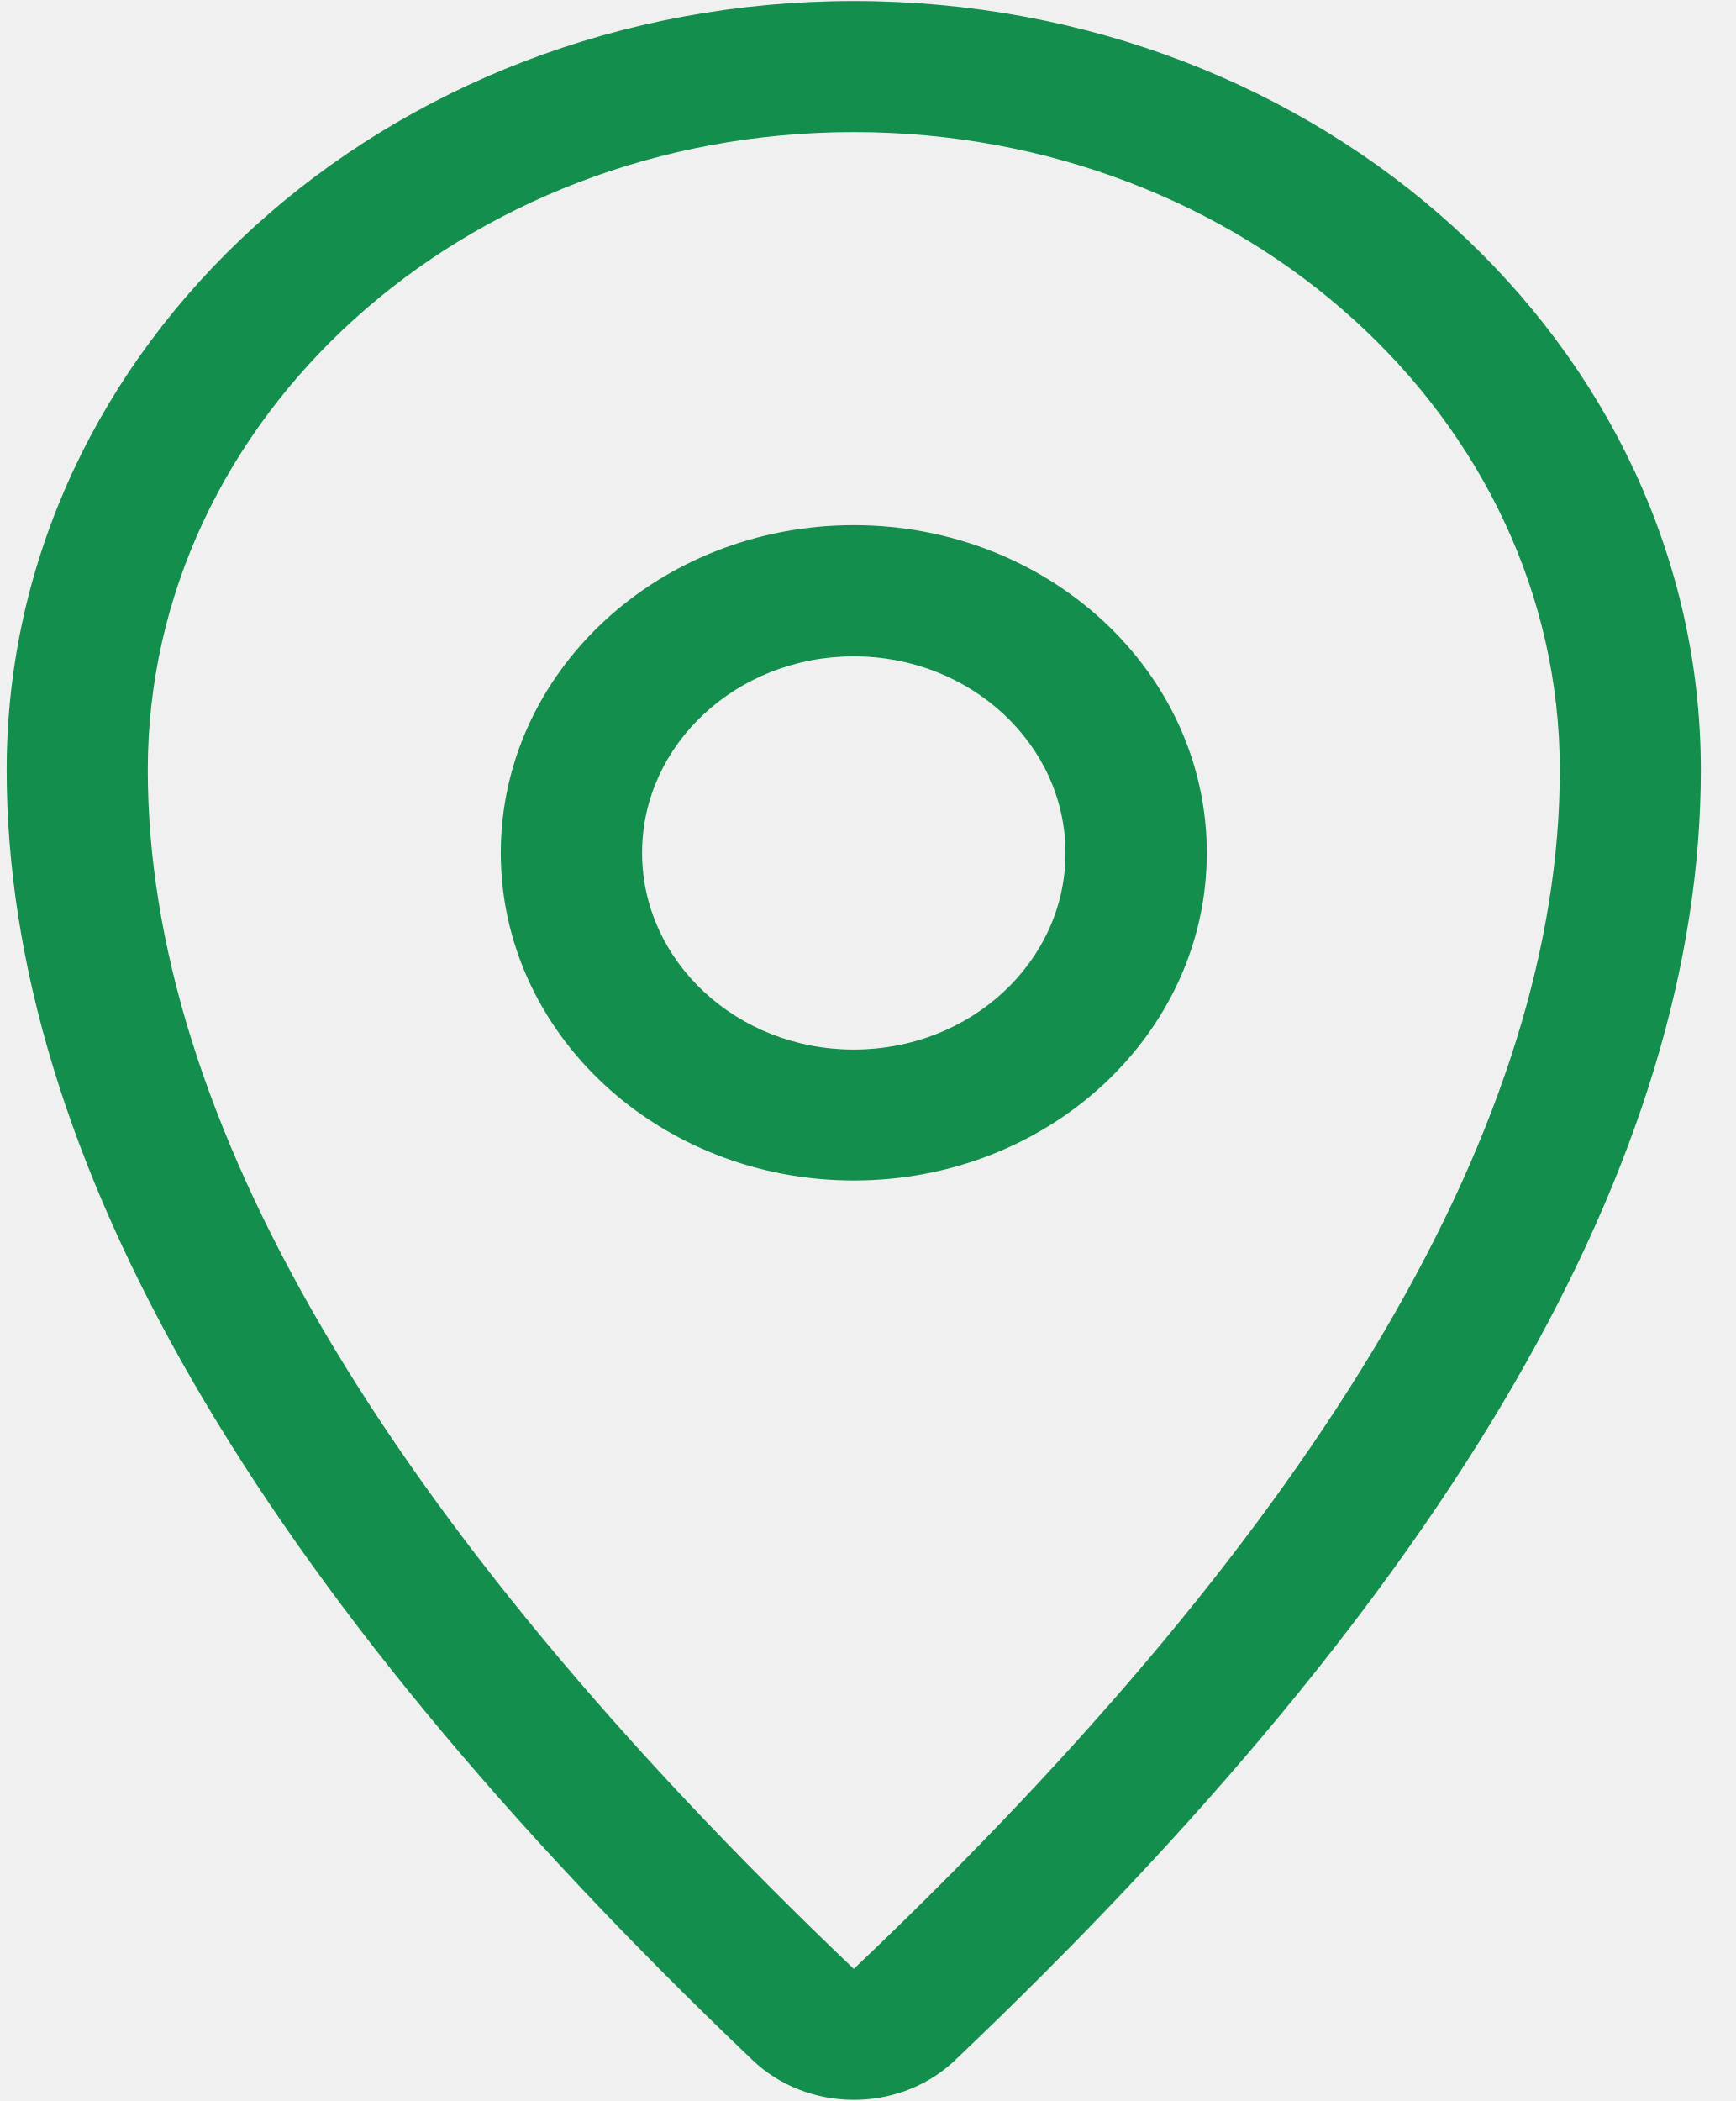
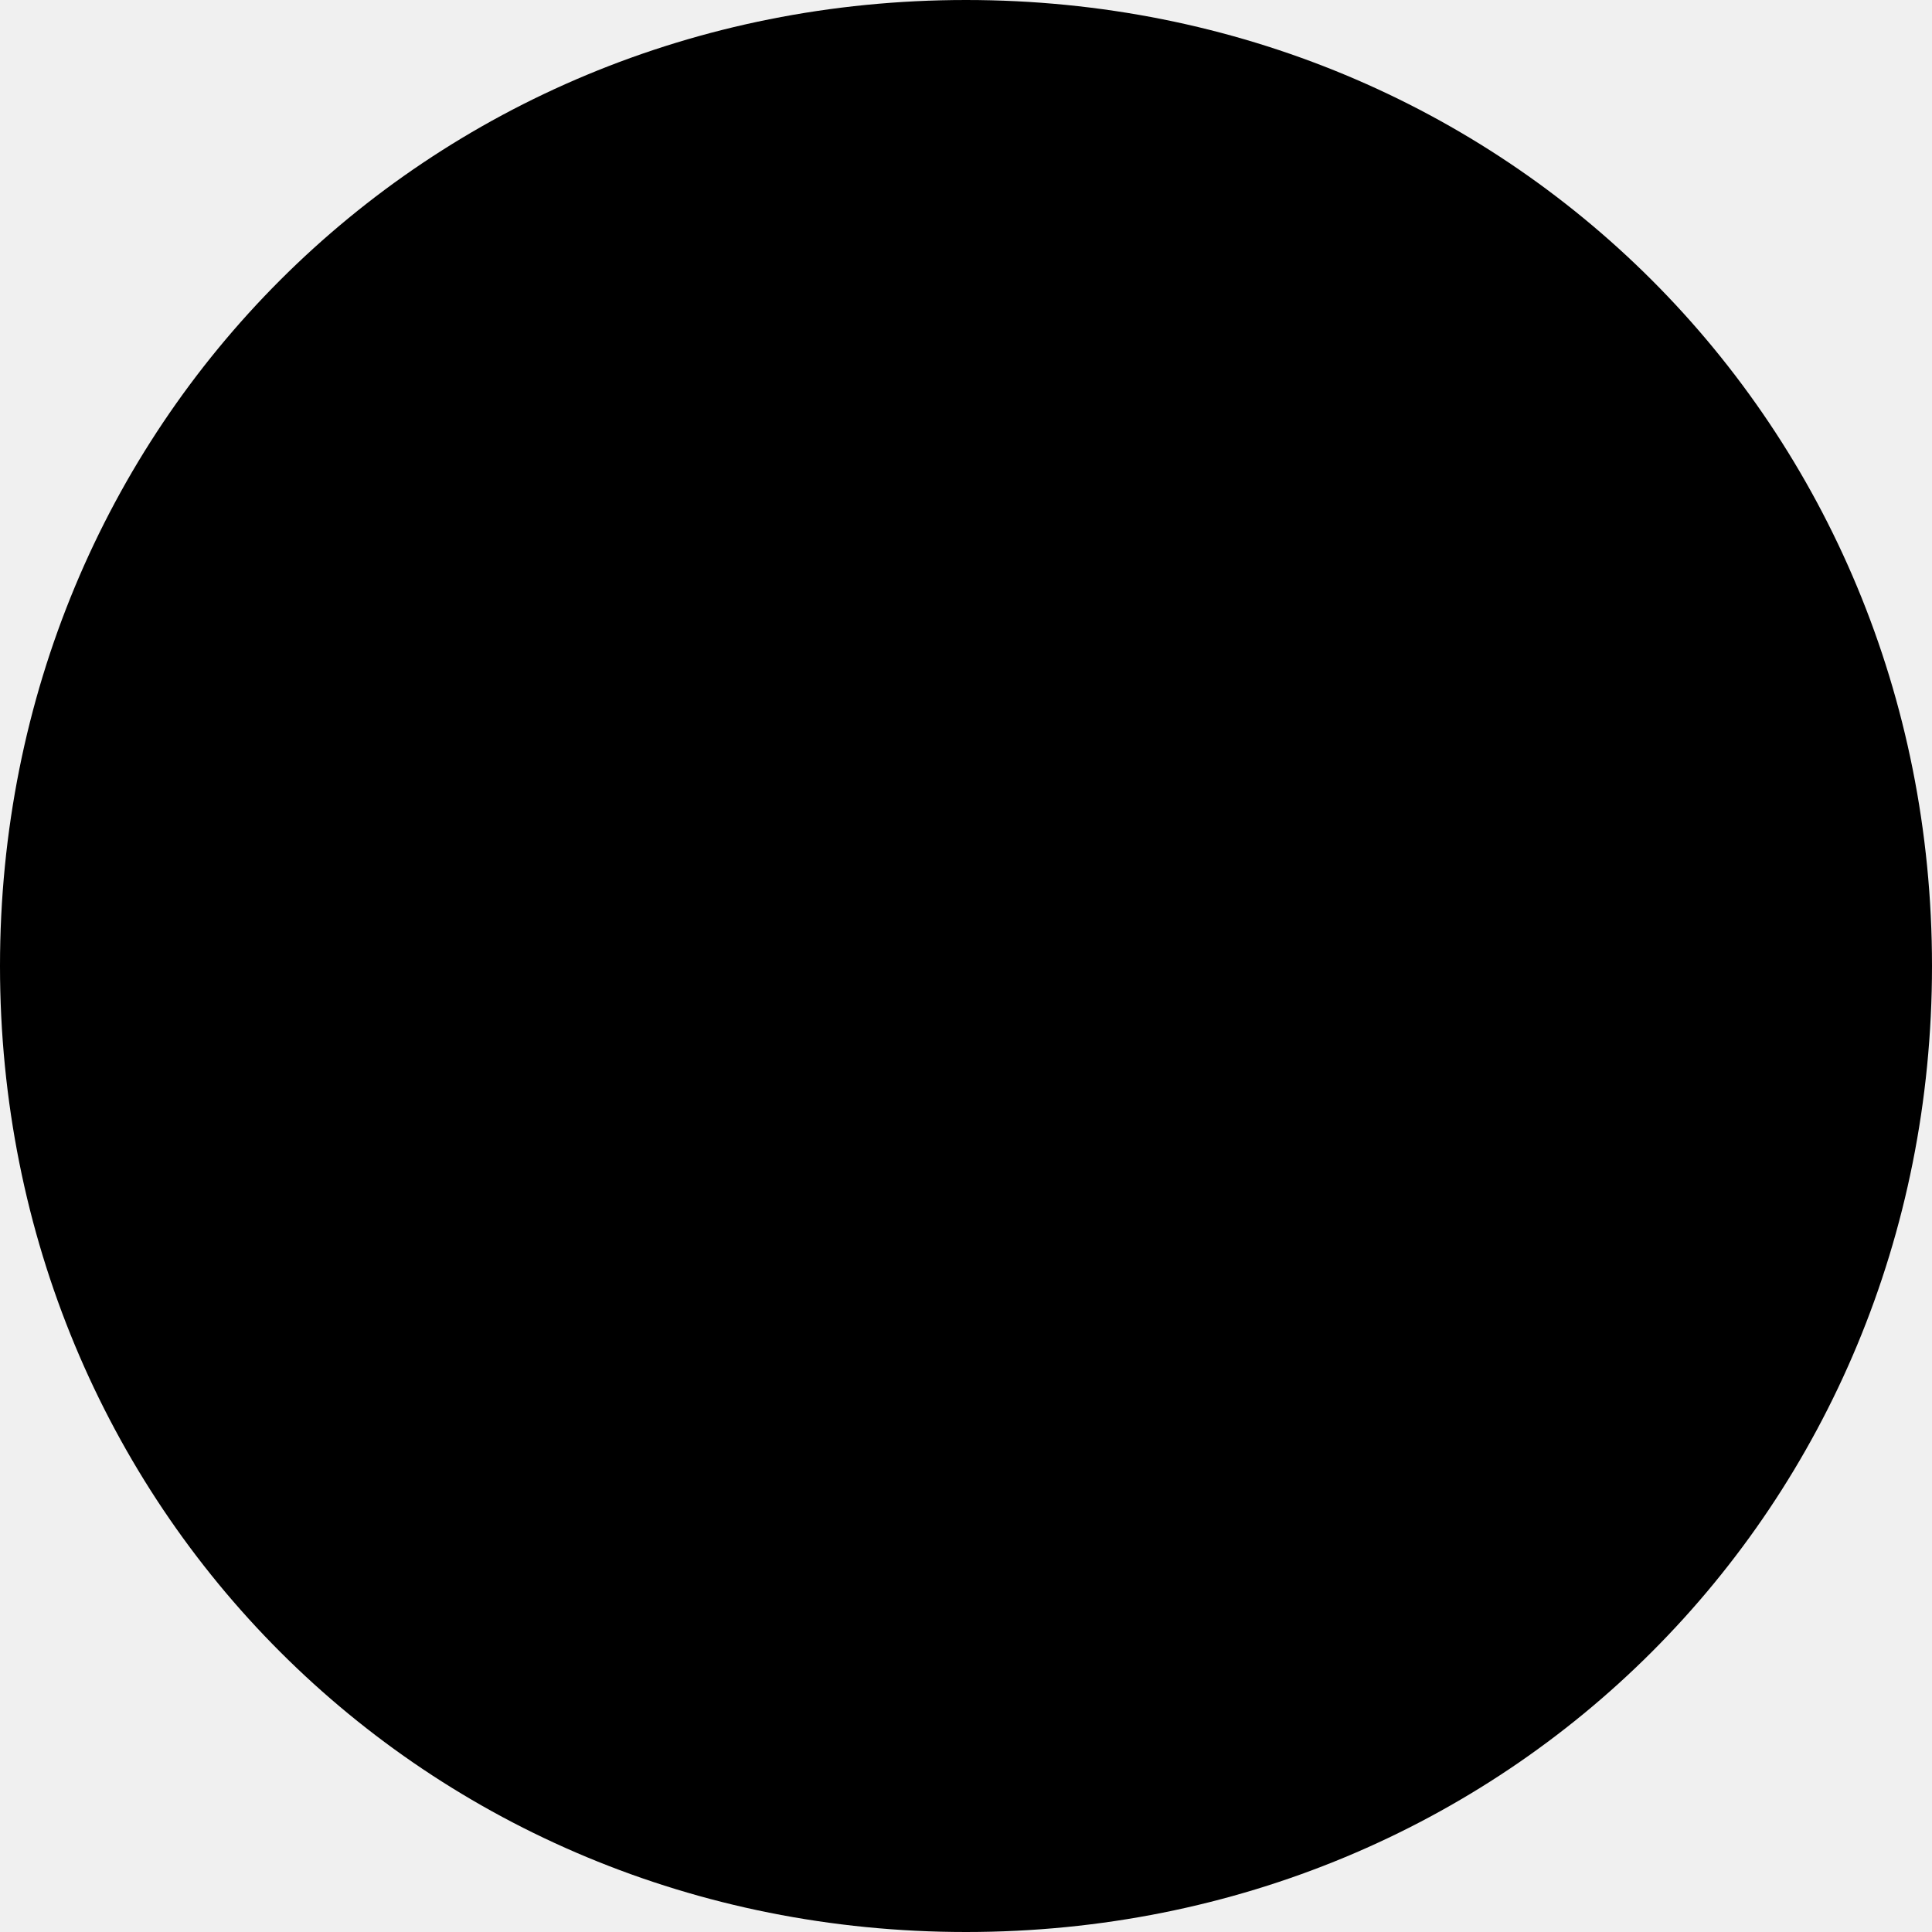
- <svg xmlns="http://www.w3.org/2000/svg" version="1.1" width="19px" height="23px">
+ <svg xmlns="http://www.w3.org/2000/svg" version="1.1" width="6px" height="6px">
  <defs>
    <pattern id="BGPattern" patternUnits="userSpaceOnUse" alignment="0 0" imageRepeat="None" />
-     <mask fill="white" id="Clip144">
-       <path d="M 9.348 21.554  C 14.54 16.621  17.078 12.231  17.078 8.429  C 17.078 4.579  13.625 1.446  9.348 1.446  C 5.071 1.446  1.618 4.579  1.618 8.429  C 1.618 12.213  4.158 16.603  9.348 21.554  Z M 18.622 8.429  C 18.622 12.672  15.901 17.38  10.455 22.555  L 10.427 22.581  C 9.815 23.134  8.836 23.121  8.24 22.553  C 2.795 17.362  0.073 12.652  0.073 8.429  C 0.073 3.781  4.225 0.011  9.348 0.011  C 14.471 0.011  18.622 3.778  18.622 8.429  Z M 13.213 9.336  C 13.213 11.317  11.482 12.923  9.348 12.923  C 7.214 12.923  5.483 11.317  5.483 9.336  C 5.483 7.355  7.214 5.749  9.348 5.749  C 11.482 5.749  13.213 7.355  13.213 9.336  Z M 7.03 9.336  C 7.03 10.524  8.068 11.49  9.348 11.49  C 10.628 11.49  11.666 10.526  11.666 9.338  C 11.666 8.151  10.628 7.185  9.348 7.185  C 8.068 7.185  7.03 8.148  7.03 9.336  Z " fill-rule="evenodd" />
+     <mask fill="white" id="Clip149">
+       <path d="M 0 3  C 0 1.32  1.32 0  3 0  C 4.68 0  6 1.32  6 3  C 6 4.68  4.68 6  3 6  C 1.32 6  0 4.68  0 3  Z " fill-rule="evenodd" />
    </mask>
  </defs>
-   <g transform="matrix(1 0 0 1 -217 -460 )">
-     <path d="M 9.348 21.554  C 14.54 16.621  17.078 12.231  17.078 8.429  C 17.078 4.579  13.625 1.446  9.348 1.446  C 5.071 1.446  1.618 4.579  1.618 8.429  C 1.618 12.213  4.158 16.603  9.348 21.554  Z M 18.622 8.429  C 18.622 12.672  15.901 17.38  10.455 22.555  L 10.427 22.581  C 9.815 23.134  8.836 23.121  8.24 22.553  C 2.795 17.362  0.073 12.652  0.073 8.429  C 0.073 3.781  4.225 0.011  9.348 0.011  C 14.471 0.011  18.622 3.778  18.622 8.429  Z M 13.213 9.336  C 13.213 11.317  11.482 12.923  9.348 12.923  C 7.214 12.923  5.483 11.317  5.483 9.336  C 5.483 7.355  7.214 5.749  9.348 5.749  C 11.482 5.749  13.213 7.355  13.213 9.336  Z M 7.03 9.336  C 7.03 10.524  8.068 11.49  9.348 11.49  C 10.628 11.49  11.666 10.526  11.666 9.338  C 11.666 8.151  10.628 7.185  9.348 7.185  C 8.068 7.185  7.03 8.148  7.03 9.336  Z " fill-rule="nonzero" fill="rgba(20, 142, 77, 1)" stroke="none" transform="matrix(1 0 0 1 217 460 )" class="fill" />
-     <path d="M 9.348 21.554  C 14.54 16.621  17.078 12.231  17.078 8.429  C 17.078 4.579  13.625 1.446  9.348 1.446  C 5.071 1.446  1.618 4.579  1.618 8.429  C 1.618 12.213  4.158 16.603  9.348 21.554  Z " stroke-width="0" stroke-dasharray="0" stroke="rgba(255, 255, 255, 0)" fill="none" transform="matrix(1 0 0 1 217 460 )" class="stroke" mask="url(#Clip144)" />
-     <path d="M 18.622 8.429  C 18.622 12.672  15.901 17.38  10.455 22.555  L 10.427 22.581  C 9.815 23.134  8.836 23.121  8.24 22.553  C 2.795 17.362  0.073 12.652  0.073 8.429  C 0.073 3.781  4.225 0.011  9.348 0.011  C 14.471 0.011  18.622 3.778  18.622 8.429  Z " stroke-width="0" stroke-dasharray="0" stroke="rgba(255, 255, 255, 0)" fill="none" transform="matrix(1 0 0 1 217 460 )" class="stroke" mask="url(#Clip144)" />
-     <path d="M 13.213 9.336  C 13.213 11.317  11.482 12.923  9.348 12.923  C 7.214 12.923  5.483 11.317  5.483 9.336  C 5.483 7.355  7.214 5.749  9.348 5.749  C 11.482 5.749  13.213 7.355  13.213 9.336  Z " stroke-width="0" stroke-dasharray="0" stroke="rgba(255, 255, 255, 0)" fill="none" transform="matrix(1 0 0 1 217 460 )" class="stroke" mask="url(#Clip144)" />
-     <path d="M 7.03 9.336  C 7.03 10.524  8.068 11.49  9.348 11.49  C 10.628 11.49  11.666 10.526  11.666 9.338  C 11.666 8.151  10.628 7.185  9.348 7.185  C 8.068 7.185  7.03 8.148  7.03 9.336  Z " stroke-width="0" stroke-dasharray="0" stroke="rgba(255, 255, 255, 0)" fill="none" transform="matrix(1 0 0 1 217 460 )" class="stroke" mask="url(#Clip144)" />
+   <g transform="matrix(1 0 0 1 -425 -127 )">
+     <path d="M 0 3  C 0 1.32  1.32 0  3 0  C 4.68 0  6 1.32  6 3  C 6 4.68  4.68 6  3 6  C 1.32 6  0 4.68  0 3  Z " fill-rule="nonzero" fill="rgba(0, 0, 0, 1)" stroke="none" transform="matrix(1 0 0 1 425 127 )" class="fill" />
+     <path d="M 0 3  C 0 1.32  1.32 0  3 0  C 4.68 0  6 1.32  6 3  C 6 4.68  4.68 6  3 6  C 1.32 6  0 4.68  0 3  Z " stroke-width="0" stroke-dasharray="0" stroke="rgba(121, 121, 121, 1)" fill="none" transform="matrix(1 0 0 1 425 127 )" class="stroke" mask="url(#Clip149)" />
  </g>
</svg>
